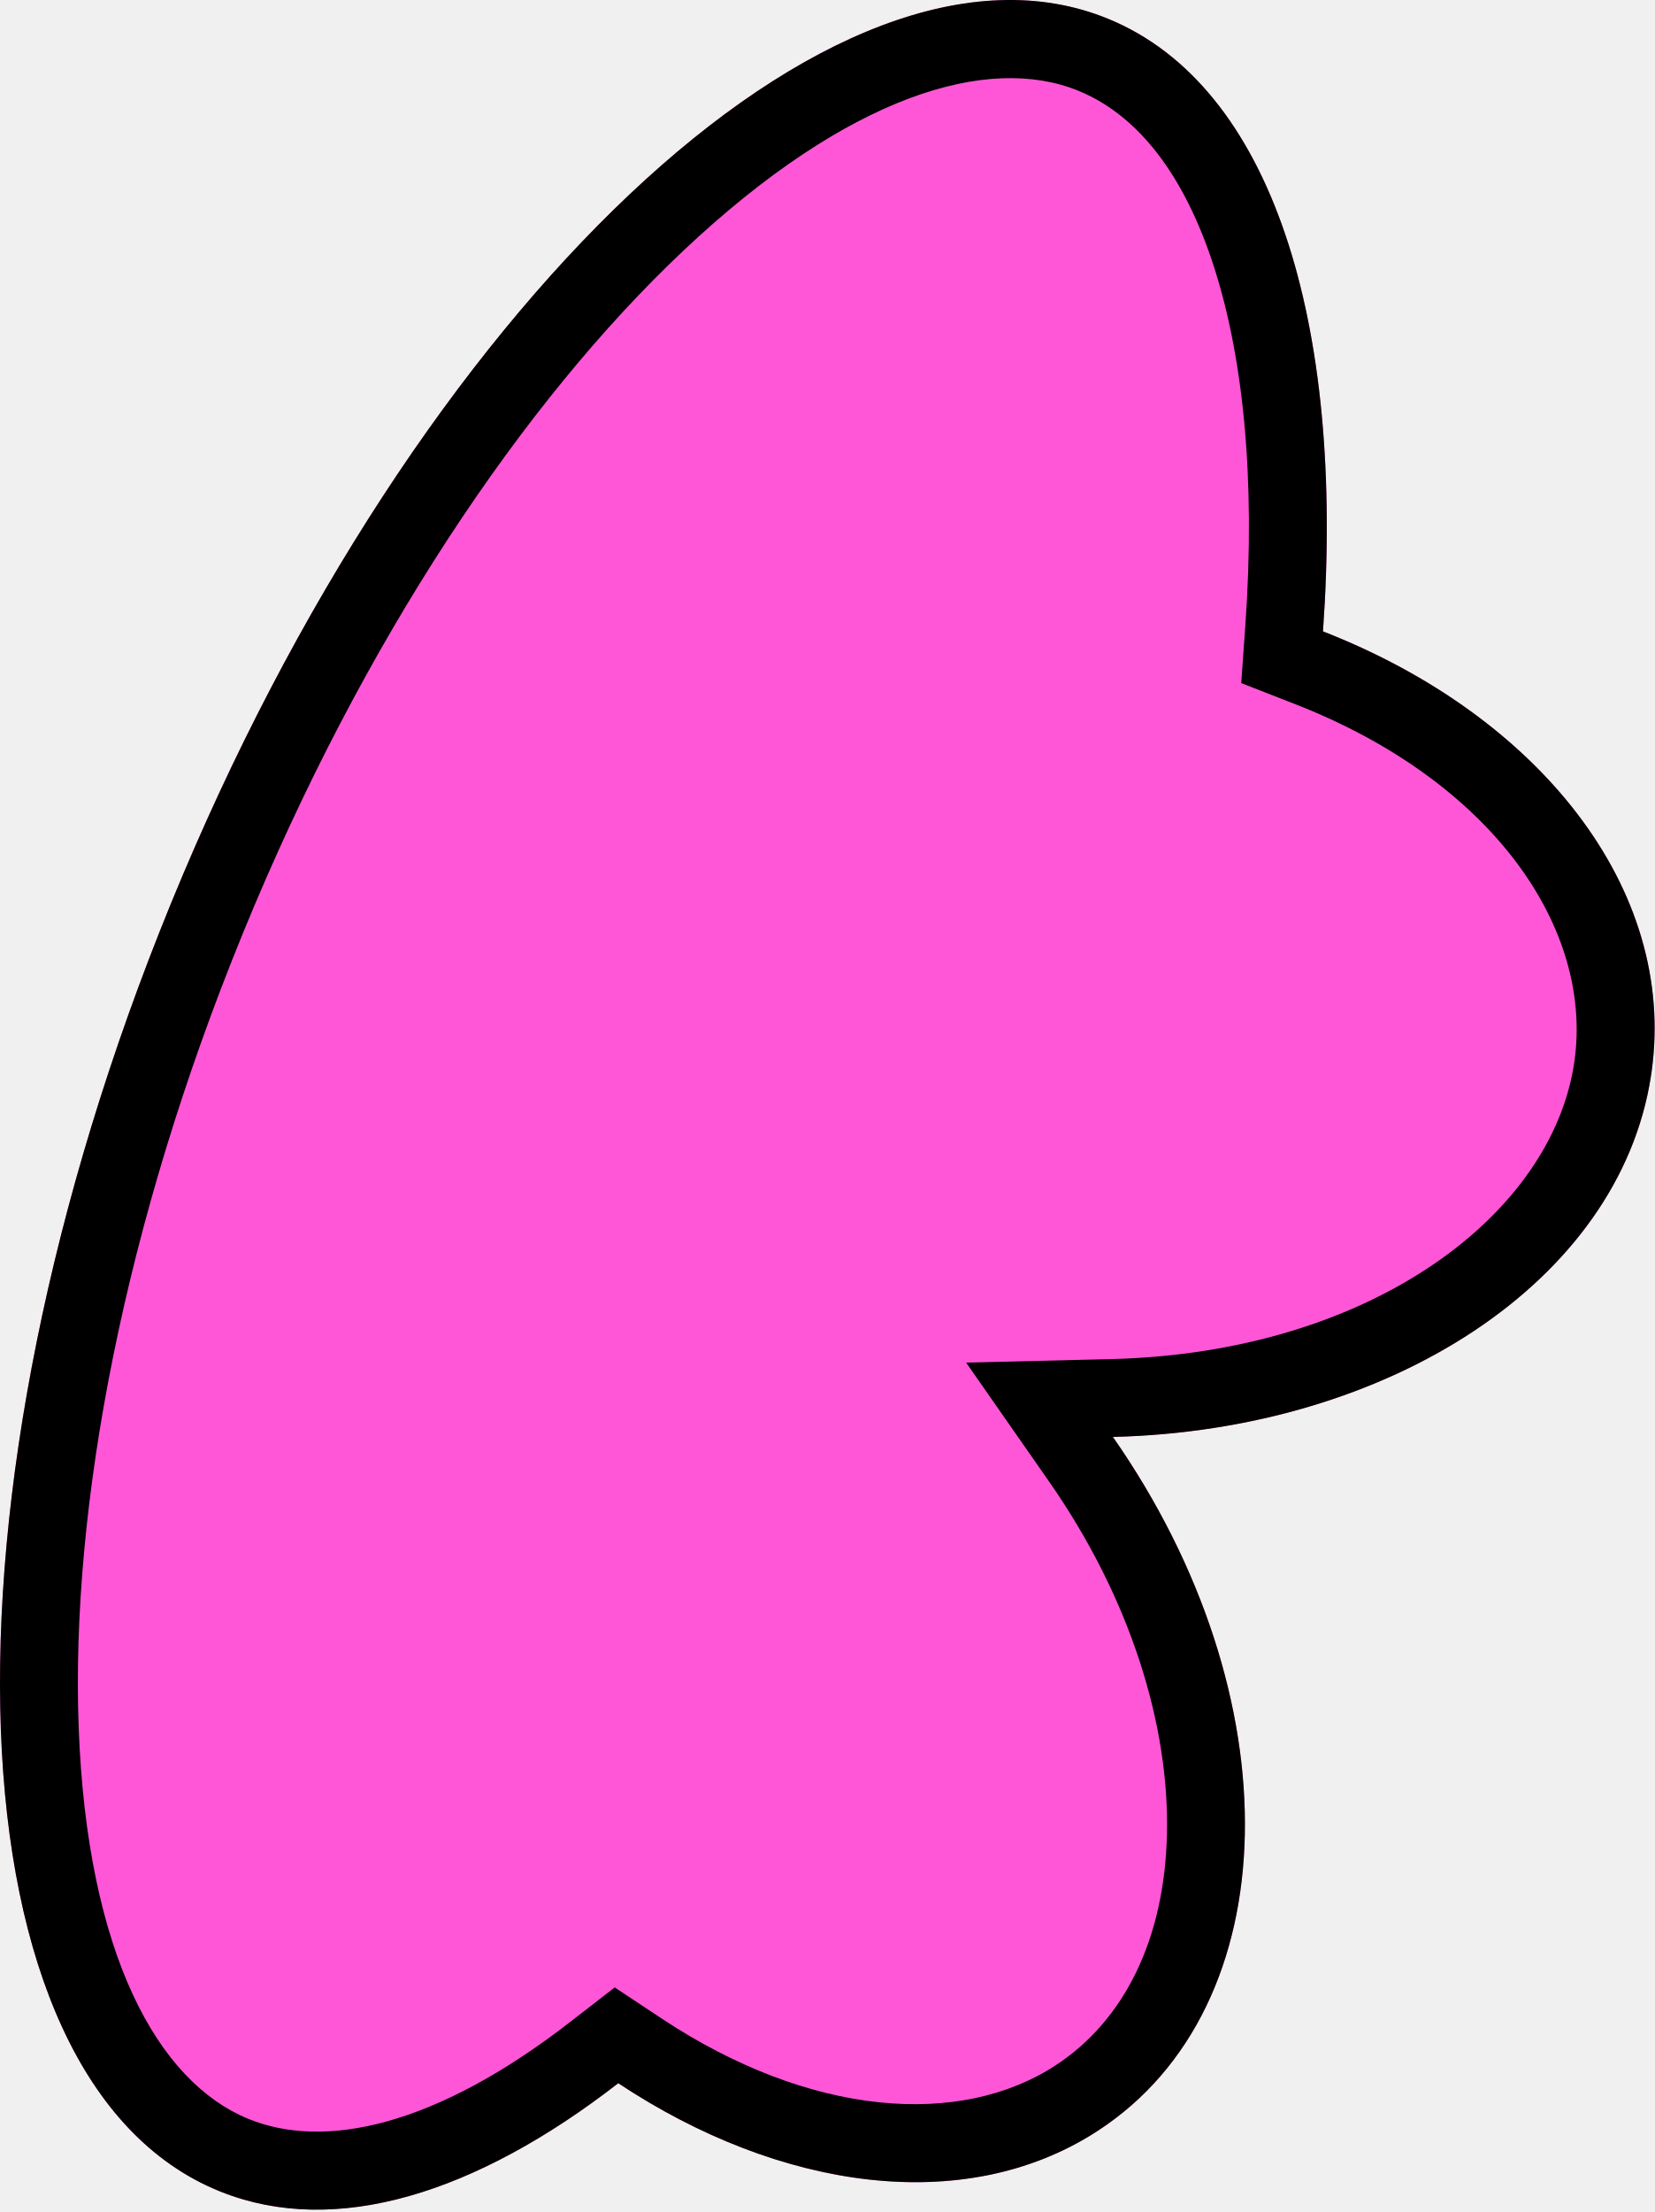
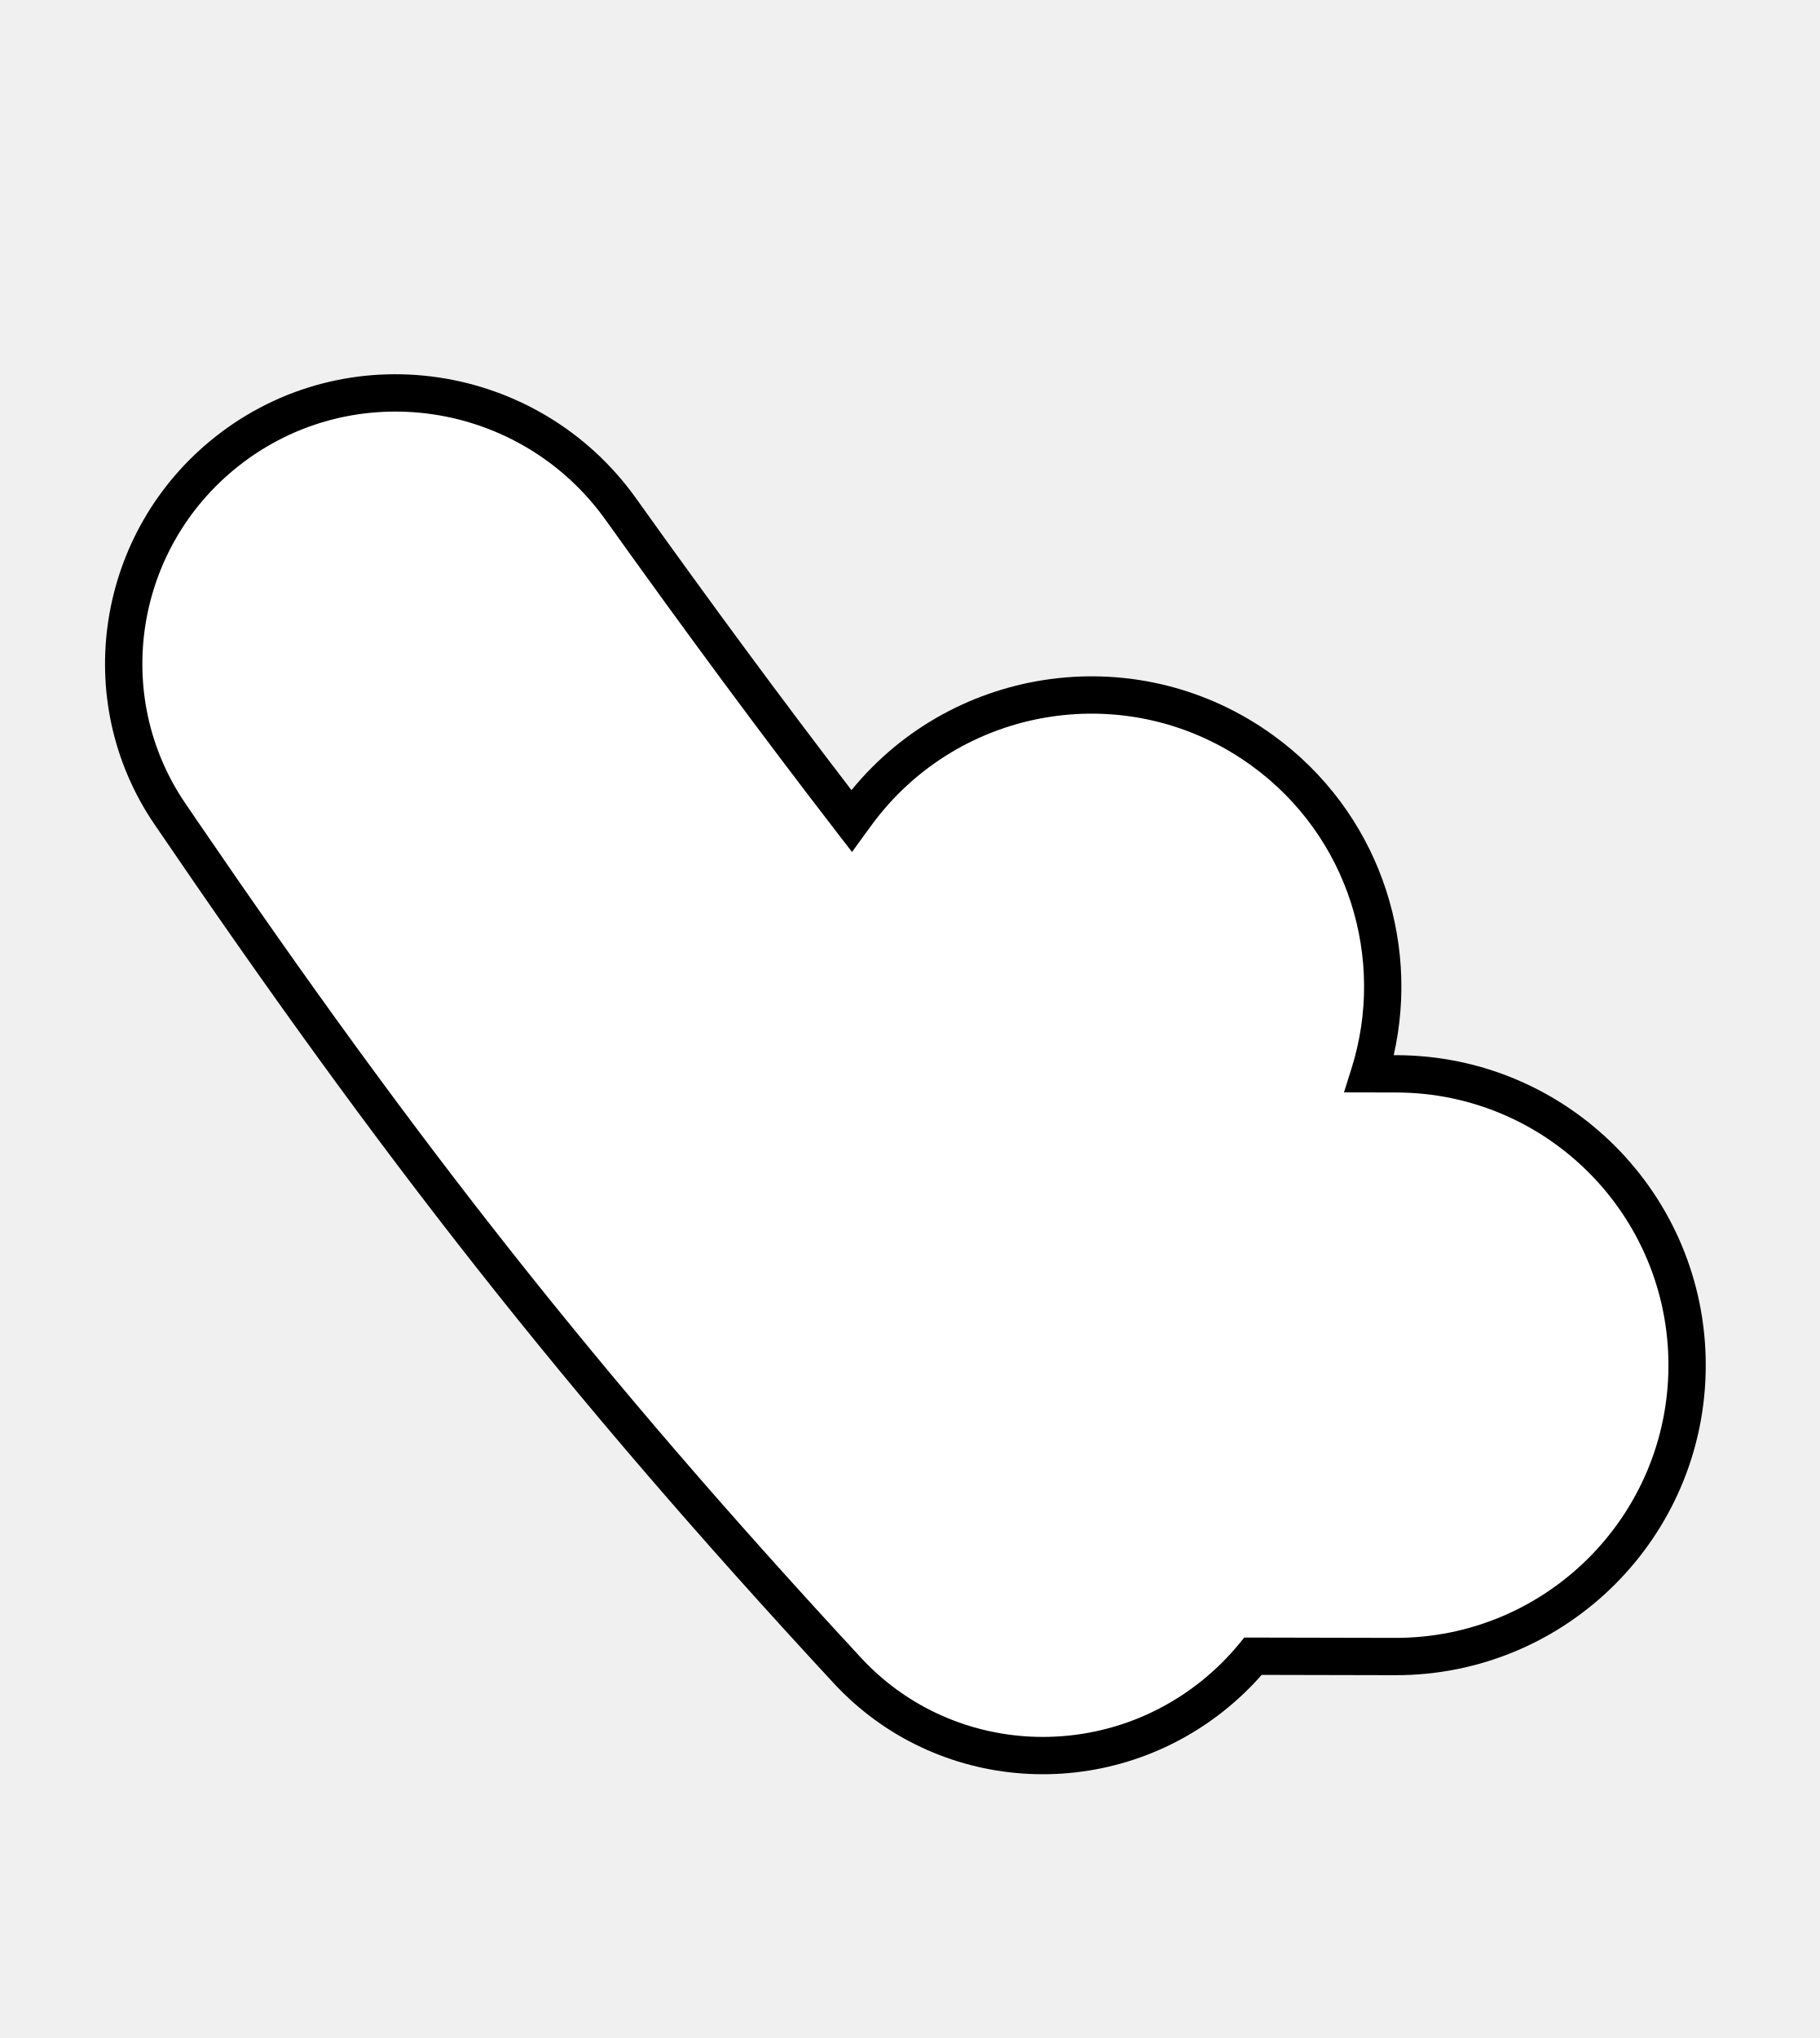
- <svg xmlns="http://www.w3.org/2000/svg" width="425" height="568" viewBox="0 0 425 568" fill="none">
-   <path d="M43.941 231.914C107.018 77.891 214.768 -23.783 284.608 4.818C326.749 22.076 345.456 82.822 339.811 162.129C395.272 183.751 430.764 228.216 424.223 275.152C416.778 328.571 357.385 367.242 285.852 368.979C332.437 435.767 330.886 515.193 282.071 547.086C248.333 569.13 200.775 562.746 158.804 534.931C121.983 563.492 85.701 574.671 56.189 562.584C-13.651 533.983 -19.134 385.936 43.941 231.914Z" fill="#FF56D8" />
-   <path d="M43.941 231.913C107.018 77.891 214.768 -23.783 284.608 4.818C326.749 22.076 345.456 82.822 339.811 162.129C395.272 183.751 430.764 228.217 424.223 275.153L424.039 276.402C415.849 329.174 356.826 367.256 285.852 368.98C332.436 435.768 330.886 515.193 282.071 547.087L281.278 547.598C247.591 569.029 200.447 562.529 158.804 534.932C122.271 563.269 86.269 574.495 56.882 562.863L56.189 562.585C-13.651 533.984 -19.134 385.936 43.941 231.913ZM277.028 23.326C253.853 13.836 217.961 24.327 175.464 64.428C134.423 103.155 93.162 164.497 62.449 239.493C31.736 314.49 18.12 387.152 20.208 443.542C22.371 501.932 40.593 534.586 63.769 544.076C83.228 552.045 111.657 546.19 146.546 519.128L157.888 510.331L169.853 518.26C208.173 543.655 246.654 546.337 271.132 530.344C288.683 518.877 299.174 498.051 299.74 470.704C300.308 443.302 290.658 410.829 269.448 380.421L248.152 349.889L285.366 348.986C352.31 347.36 398.931 311.731 404.414 272.392C409.156 238.369 383.47 200.617 332.546 180.764L318.815 175.41L319.861 160.709C322.565 122.723 319.303 90.569 311.188 66.625C303.066 42.665 290.92 29.015 277.028 23.326Z" fill="black" />
+ <svg xmlns="http://www.w3.org/2000/svg" width="634" height="710" viewBox="0 0 634 710" fill="none">
+   <path d="M78.903 157.395C121.842 123.338 184.514 132.827 216.345 177.398C244.348 216.609 270.504 251.991 296.726 285.975L298.227 283.912C331.207 238.584 394.688 228.573 440.017 261.552C476.198 287.877 489.877 333.634 477.153 374.082L486.583 374.102C542.64 374.225 587.983 419.767 587.86 475.824C587.738 531.881 542.196 577.225 486.139 577.102L436.63 576.994C432.448 582.057 427.672 586.768 422.305 591.025C383.934 621.458 328.532 617.907 295.233 581.94C201.525 480.724 137.933 399.253 59.175 283.496C31.543 242.882 40.438 187.902 78.903 157.395Z" fill="white" />
+   <path d="M74.865 152.305C120.78 115.889 187.69 126.09 221.636 173.622C247.754 210.194 272.253 243.415 296.69 275.269C332.669 231.184 397.263 222.409 443.843 256.299C479.853 282.499 494.903 326.778 485.633 367.602L486.599 367.604C546.245 367.735 594.492 416.194 594.362 475.84C594.232 535.486 545.773 583.734 486.127 583.604L439.624 583.502C435.655 588.018 431.229 592.247 426.347 596.12C385.384 628.608 326.132 624.883 290.465 586.358C196.512 484.877 132.721 403.148 53.803 287.154C24.219 243.672 33.782 184.888 74.865 152.305ZM211.057 181.178C181.341 139.569 122.908 130.793 82.943 162.49C47.097 190.92 38.87 242.095 64.551 279.841L68.224 285.231C145.136 397.906 208.002 478.152 300.004 577.526C330.935 610.935 382.489 614.312 418.268 585.935L419.2 585.185C423.829 581.413 427.969 577.278 431.619 572.857L433.575 570.489L486.155 570.604C538.622 570.718 581.247 528.278 581.362 475.811C581.476 423.345 539.037 380.719 486.57 380.604L468.302 380.565L470.955 372.134C482.866 334.268 470.05 291.443 436.194 266.811C393.768 235.943 334.353 245.313 303.485 287.739L303.483 287.74L296.879 296.814L291.581 289.948C265.303 255.89 239.099 220.443 211.057 181.178Z" fill="black" />
</svg>
